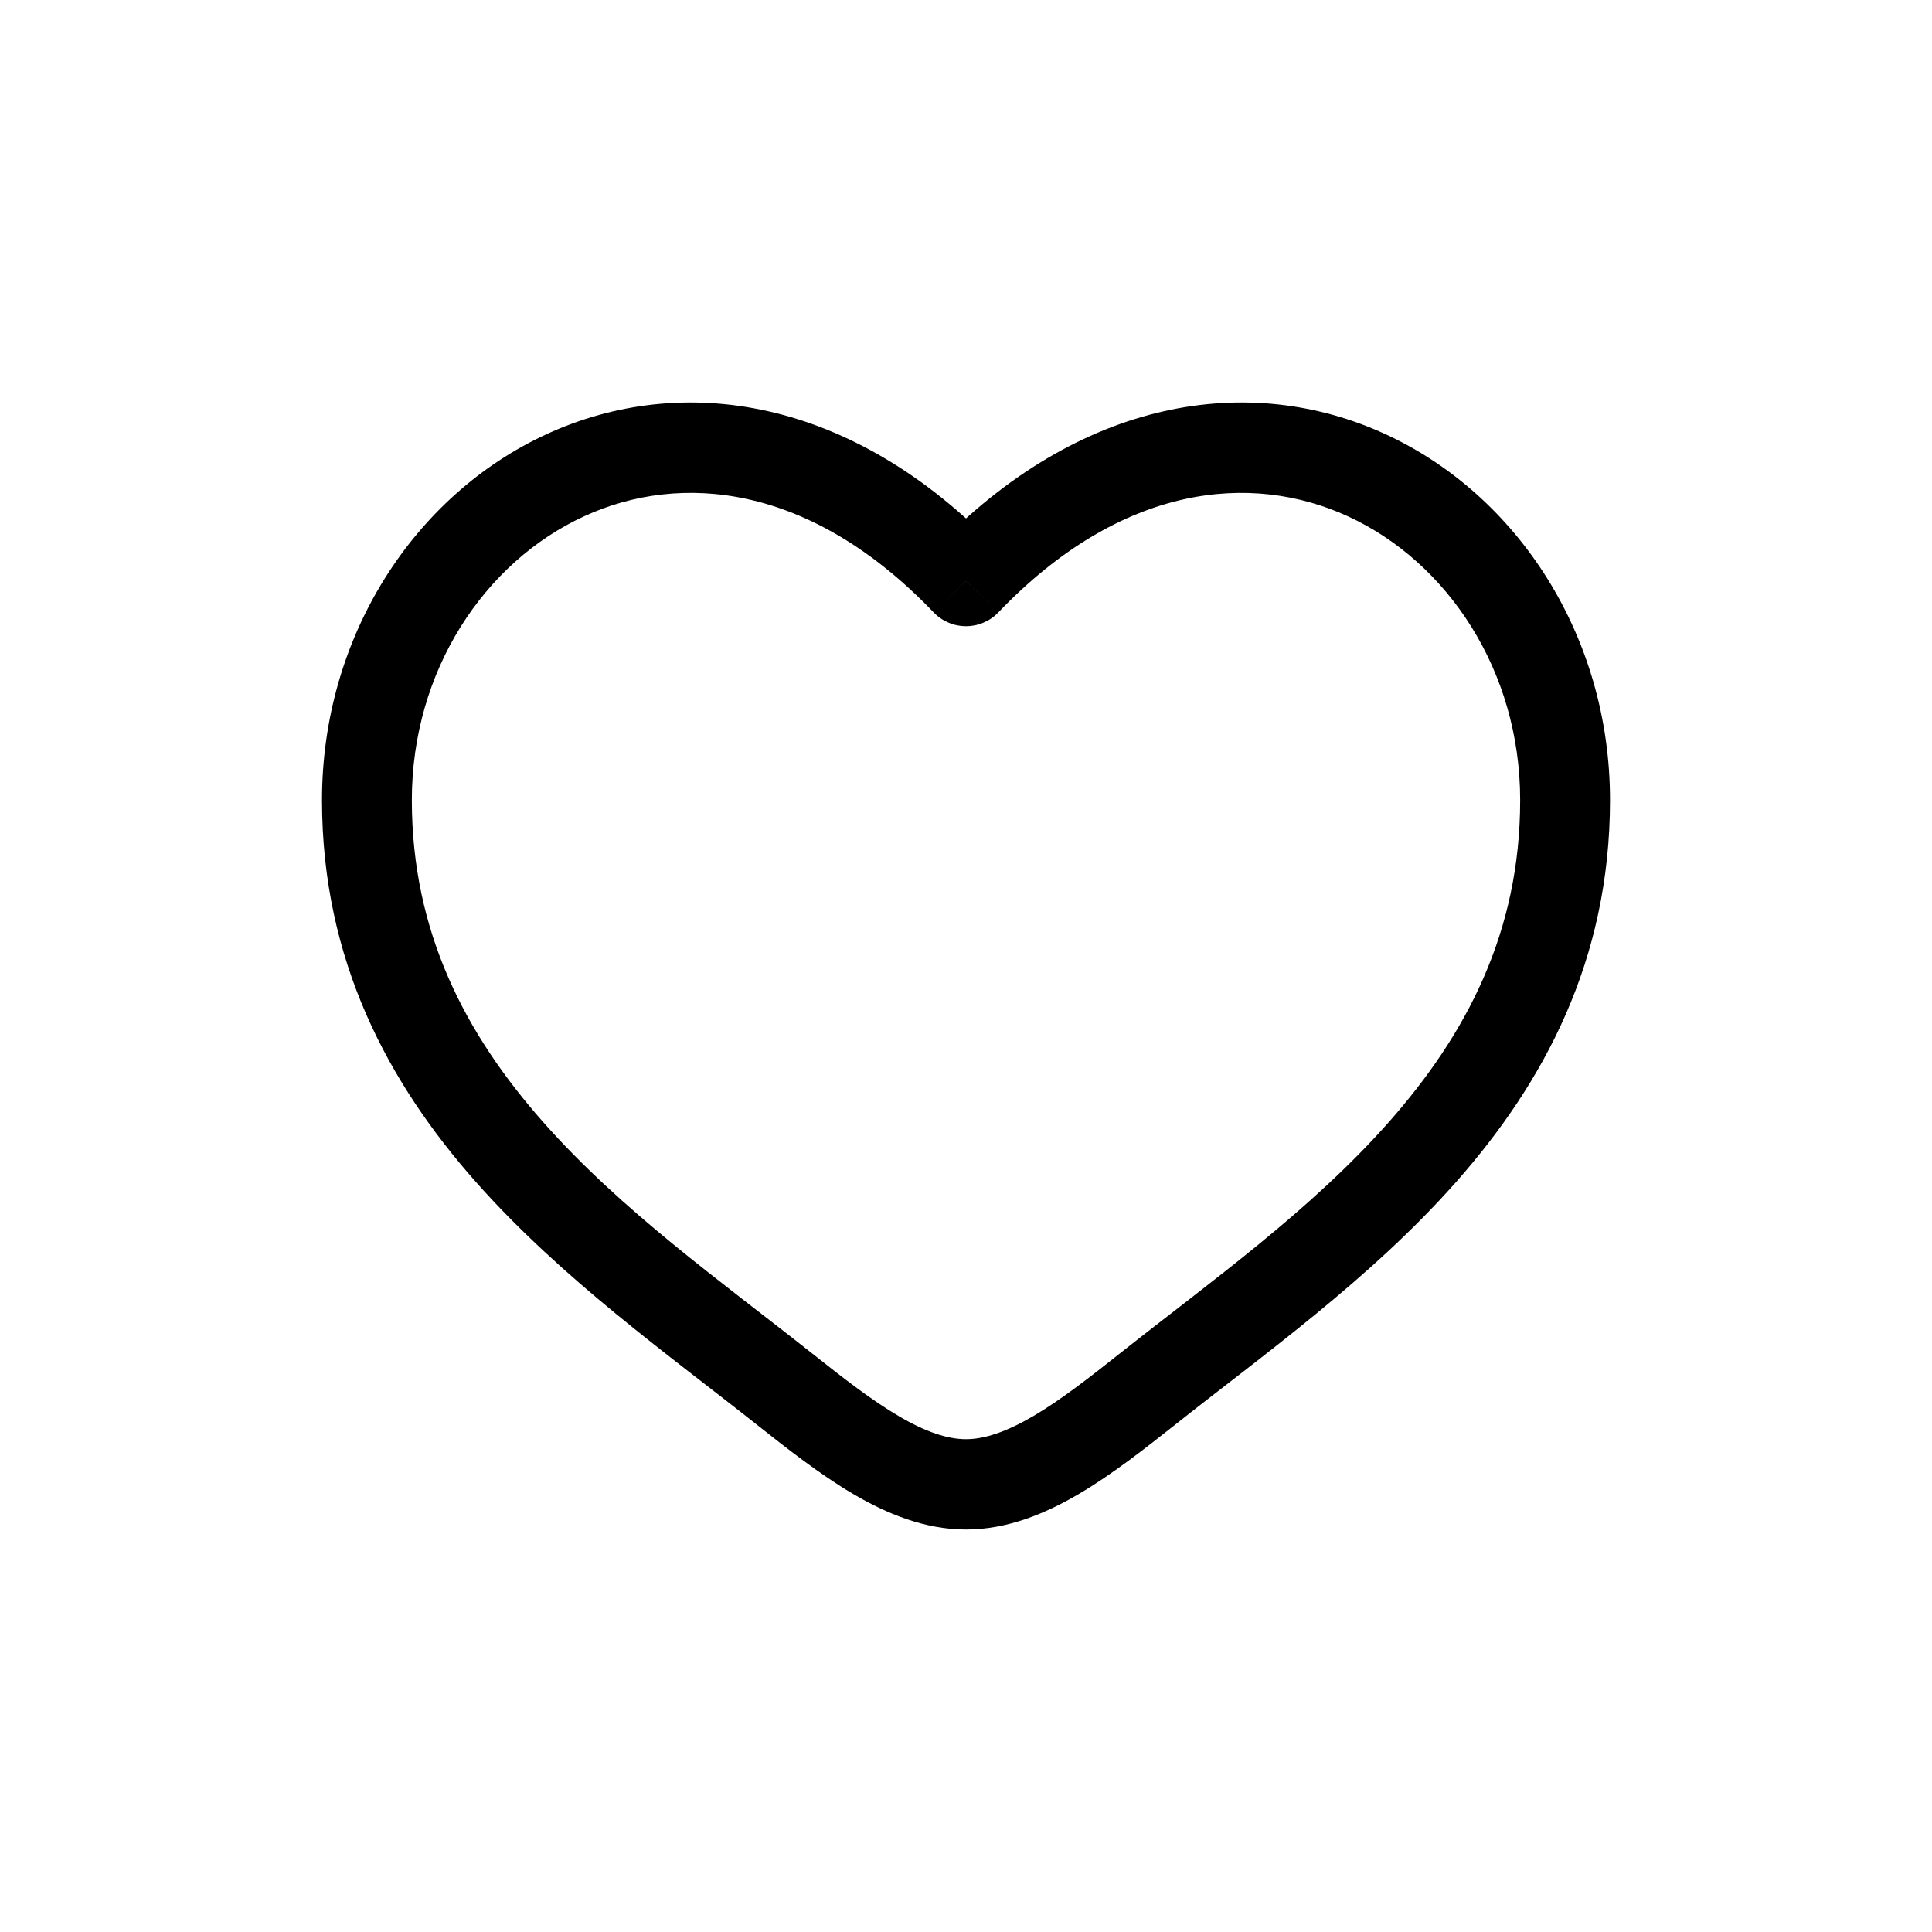
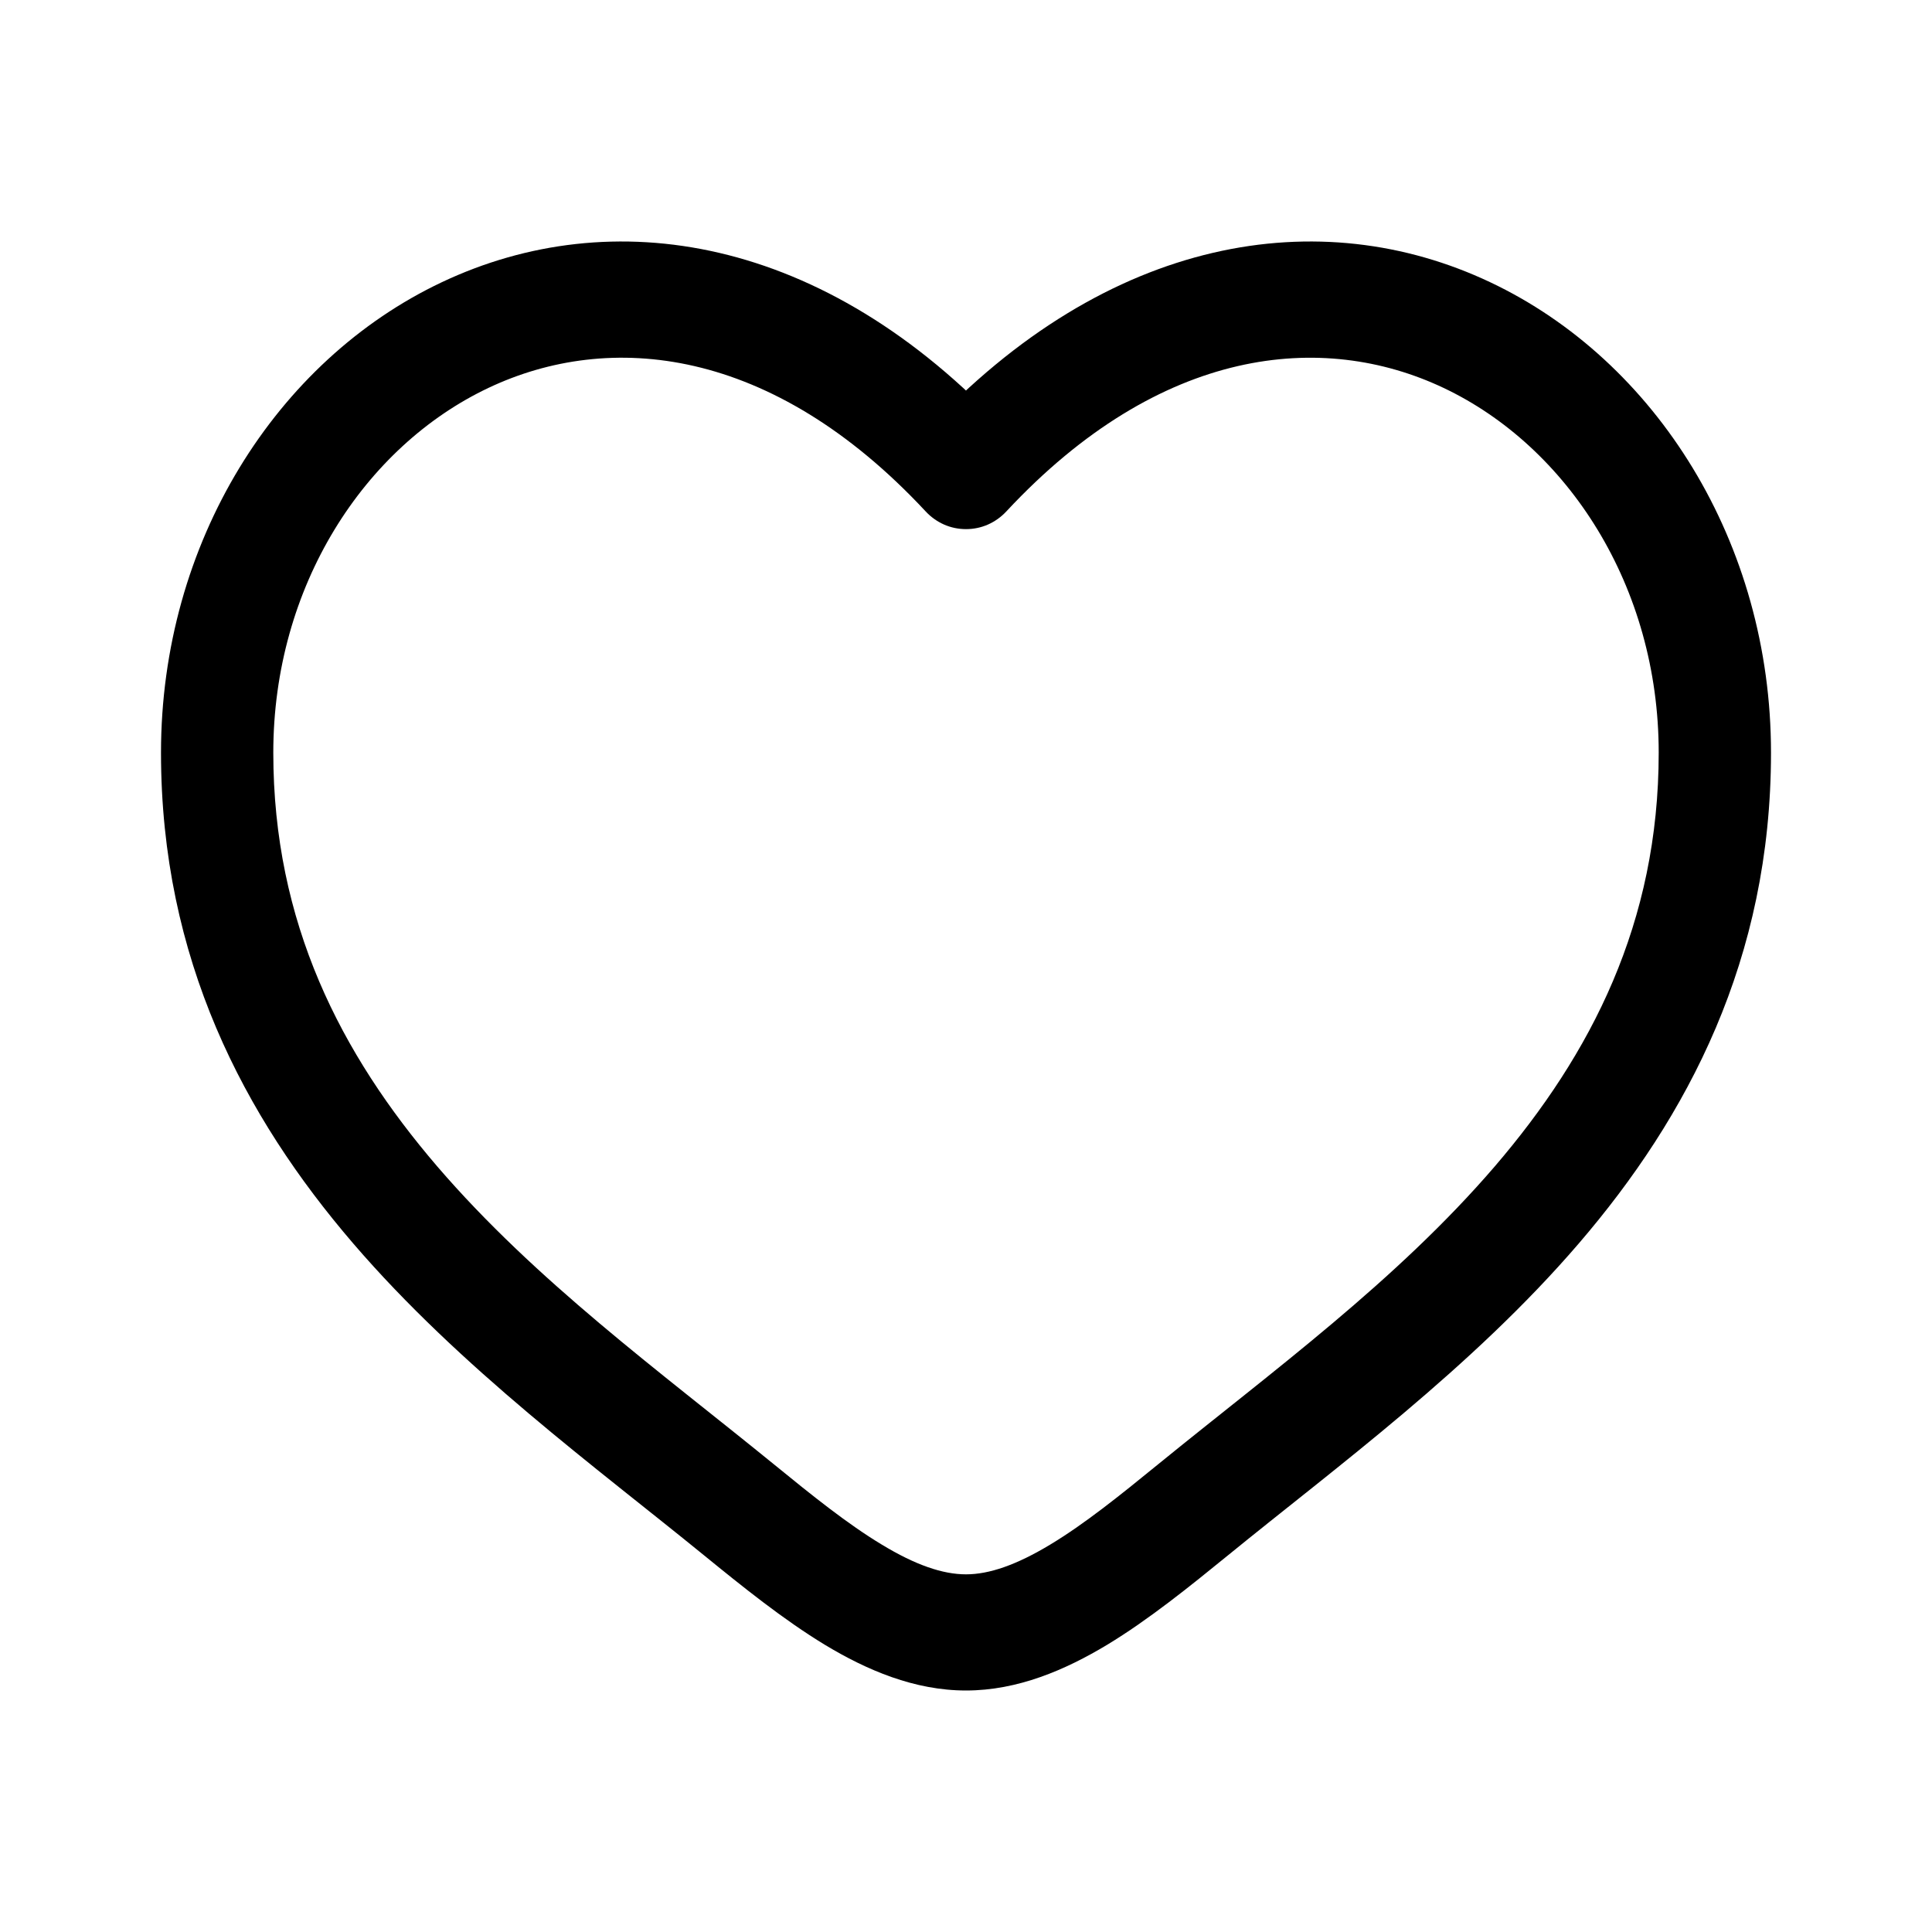
<svg xmlns="http://www.w3.org/2000/svg" width="24" height="24" viewBox="0 0 24 24" fill="none">
-   <path d="M12 7.219L11.598 7.607C11.65 7.662 11.713 7.705 11.782 7.734C11.851 7.764 11.925 7.779 12 7.779C12.075 7.779 12.149 7.764 12.218 7.734C12.287 7.705 12.35 7.662 12.402 7.607L12 7.219ZM10.085 16.81C8.956 15.916 7.723 15.043 6.745 13.936C5.786 12.85 5.116 11.583 5.116 9.939H4C4 11.933 4.826 13.455 5.91 14.681C6.975 15.885 8.332 16.85 9.393 17.691L10.085 16.81ZM5.116 9.939C5.116 8.331 6.02 6.981 7.255 6.414C8.455 5.862 10.067 6.008 11.598 7.607L12.402 6.83C10.586 4.933 8.476 4.619 6.791 5.393C5.143 6.151 4 7.91 4 9.939H5.116ZM9.393 17.691C9.775 17.993 10.184 18.315 10.599 18.559C11.013 18.802 11.486 19 12 19V17.878C11.769 17.878 11.498 17.788 11.162 17.59C10.825 17.392 10.476 17.12 10.085 16.81L9.393 17.691ZM14.607 17.691C15.668 16.849 17.026 15.886 18.09 14.681C19.174 13.454 20 11.933 20 9.939H18.884C18.884 11.583 18.214 12.85 17.255 13.936C16.277 15.043 15.044 15.916 13.915 16.81L14.607 17.691ZM20 9.939C20 7.91 18.858 6.151 17.209 5.393C15.524 4.619 13.415 4.933 11.598 6.83L12.402 7.607C13.933 6.009 15.545 5.862 16.745 6.414C17.98 6.981 18.884 8.33 18.884 9.939H20ZM13.915 16.81C13.524 17.12 13.175 17.392 12.838 17.59C12.501 17.787 12.231 17.878 12 17.878V19C12.514 19 12.987 18.802 13.401 18.559C13.817 18.315 14.225 17.993 14.607 17.691L13.915 16.81Z" fill="black" />
+   <path d="M12 5.852L11.498 6.352C11.563 6.422 11.641 6.478 11.727 6.516C11.813 6.554 11.906 6.573 12 6.573C12.094 6.573 12.187 6.554 12.273 6.516C12.359 6.478 12.437 6.422 12.502 6.352L12 5.852ZM9.606 18.184C8.195 17.035 6.654 15.912 5.431 14.489C4.233 13.092 3.395 11.464 3.395 9.35H2C2 11.914 3.033 13.87 4.388 15.447C5.718 16.995 7.415 18.236 8.741 19.317L9.606 18.184ZM3.395 9.35C3.395 7.282 4.526 5.548 6.069 4.818C7.568 4.109 9.583 4.296 11.498 6.352L12.502 5.353C10.233 2.913 7.594 2.51 5.488 3.506C3.429 4.48 2 6.742 2 9.35H3.395ZM8.741 19.317C9.219 19.706 9.73 20.119 10.248 20.433C10.767 20.746 11.358 21 12 21V19.557C11.712 19.557 11.373 19.442 10.953 19.187C10.531 18.933 10.095 18.583 9.606 18.184L8.741 19.317ZM15.259 19.317C16.585 18.235 18.282 16.996 19.612 15.447C20.967 13.87 22 11.914 22 9.35H20.605C20.605 11.464 19.767 13.092 18.569 14.489C17.346 15.912 15.805 17.035 14.394 18.184L15.259 19.317ZM22 9.35C22 6.742 20.572 4.48 18.512 3.506C16.406 2.51 13.769 2.913 11.498 5.352L12.502 6.352C14.417 4.297 16.432 4.109 17.931 4.818C19.474 5.548 20.605 7.282 20.605 9.35H22ZM14.394 18.184C13.905 18.583 13.469 18.933 13.047 19.187C12.626 19.441 12.288 19.557 12 19.557V21C12.642 21 13.233 20.745 13.752 20.433C14.271 20.119 14.781 19.706 15.259 19.317L14.394 18.184Z" fill="#000000" />
</svg>
